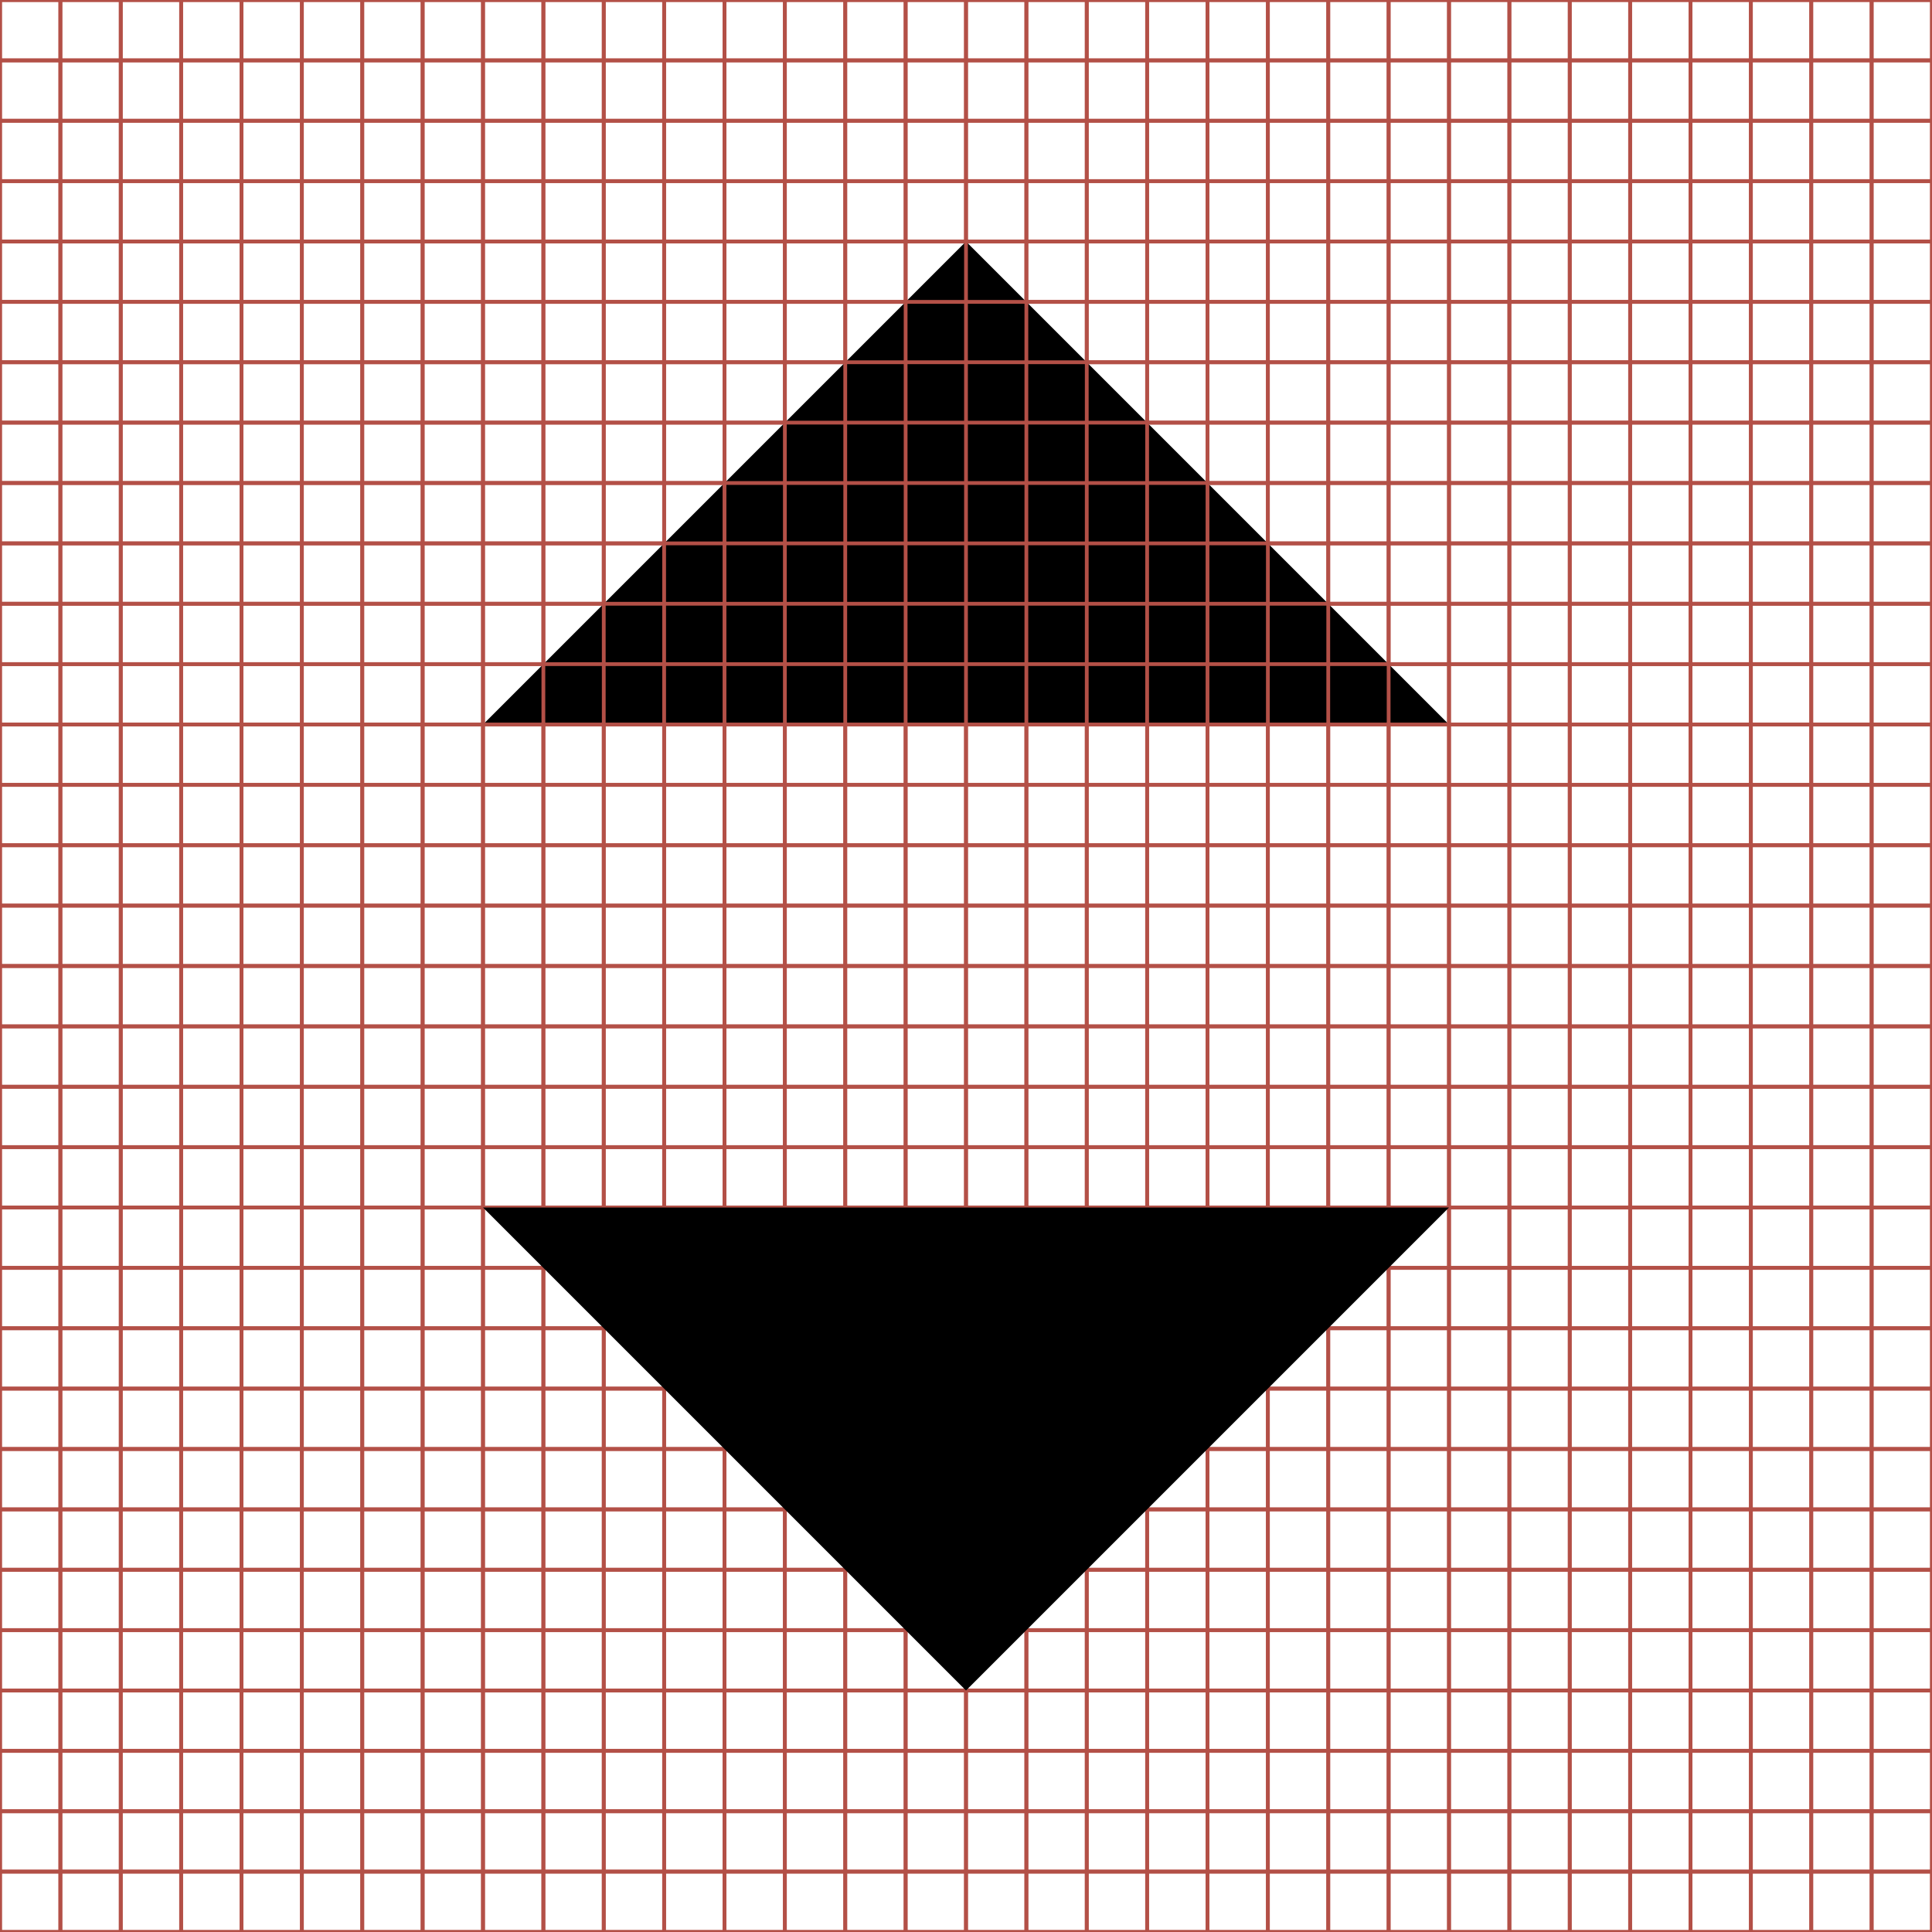
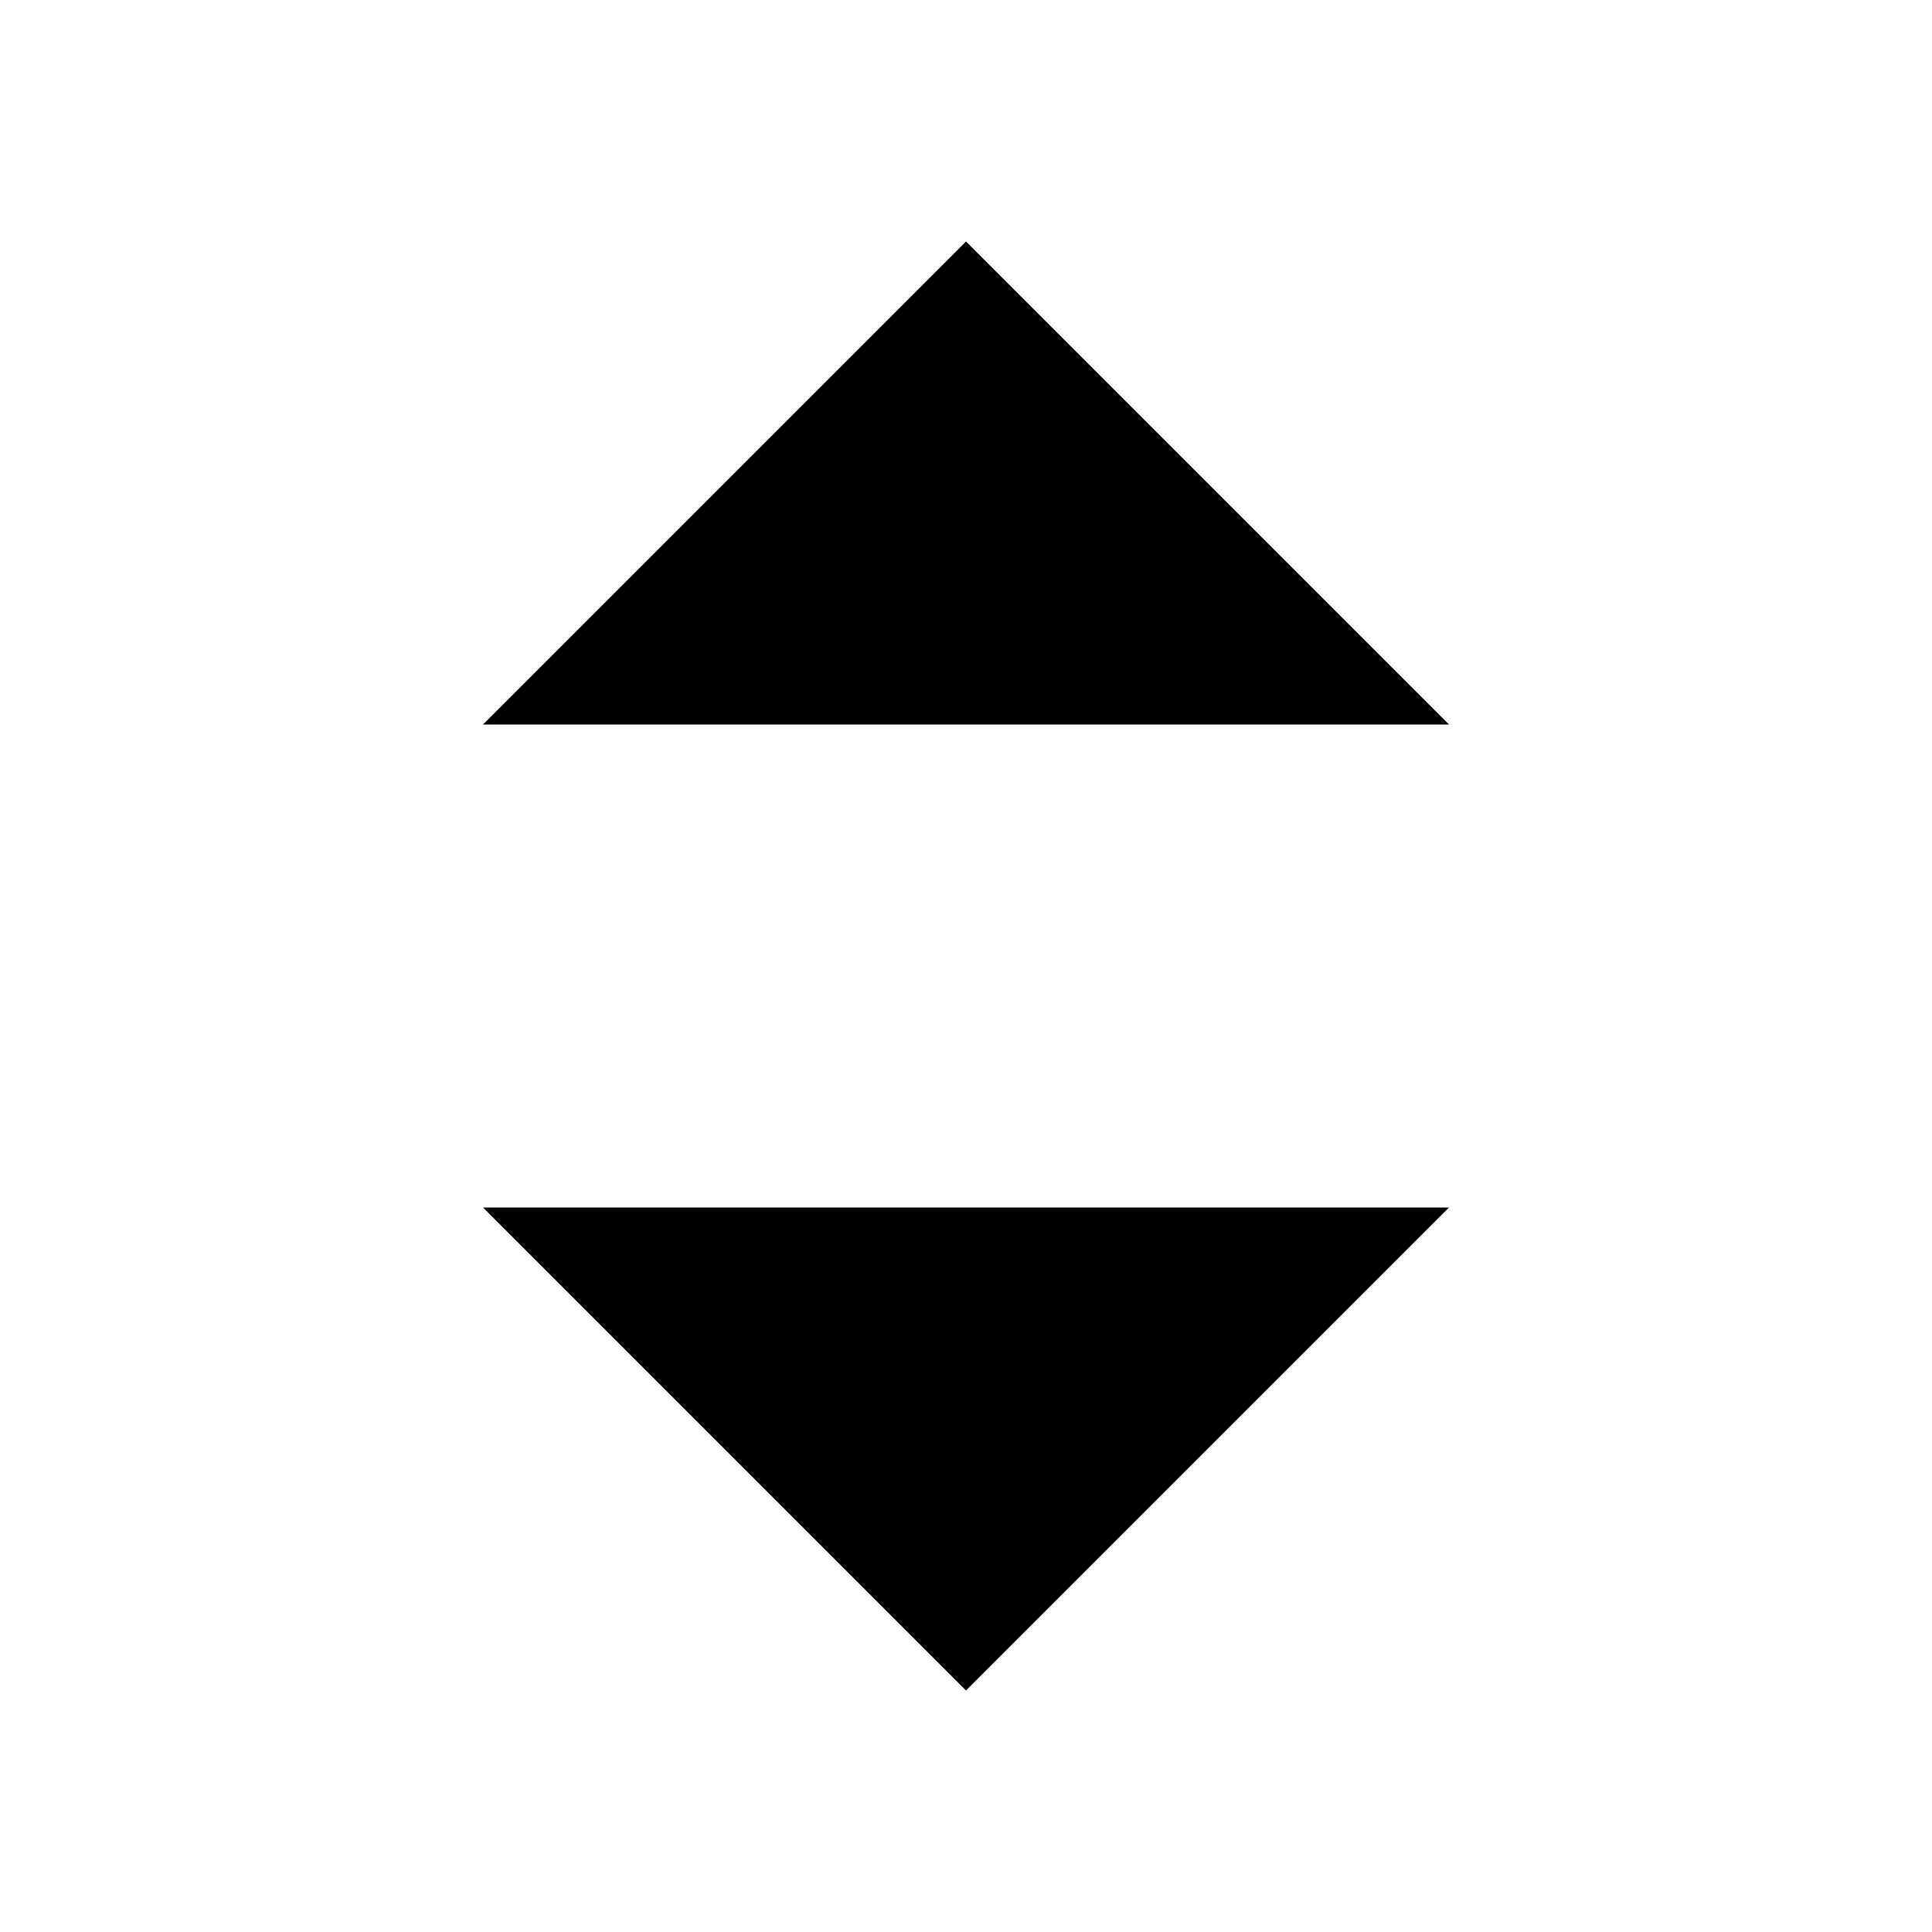
<svg xmlns="http://www.w3.org/2000/svg" width="512" height="512" x="0px" y="0px" viewBox="0 0 512 512">
  <g class="asc-arrow">
-     <line fill="none" stroke="#B35047" x1="48" y1="0" x2="48" y2="512" id="svg_2" />
-     <line fill="none" stroke="#B35047" x1="80" y1="0" x2="80" y2="512" id="svg_3" />
-     <line fill="none" stroke="#B35047" x1="112" y1="0" x2="112" y2="512" id="svg_4" />
-     <line fill="none" stroke="#B35047" x1="144" y1="0" x2="144" y2="512" id="svg_5" />
-     <line fill="none" stroke="#B35047" x1="176" y1="0" x2="176" y2="512" id="svg_6" />
-     <line fill="none" stroke="#B35047" x1="208" y1="0" x2="208" y2="512" id="svg_7" />
-     <line fill="none" stroke="#B35047" x1="240" y1="0" x2="240" y2="512" id="svg_8" />
-     <line fill="none" stroke="#B35047" x1="272" y1="0" x2="272" y2="512" id="svg_9" />
-     <line fill="none" stroke="#B35047" x1="304" y1="0" x2="304" y2="512" id="svg_10" />
-     <line fill="none" stroke="#B35047" x1="336" y1="0" x2="336" y2="512" id="svg_11" />
-     <line fill="none" stroke="#B35047" x1="368" y1="0" x2="368" y2="512" id="svg_12" />
-     <line fill="none" stroke="#B35047" x1="400" y1="0" x2="400" y2="512" id="svg_13" />
-     <line fill="none" stroke="#B35047" x1="432" y1="0" x2="432" y2="512" id="svg_14" />
-     <line fill="none" stroke="#B35047" x1="464" y1="0" x2="464" y2="512" id="svg_15" />
-     <line fill="none" stroke="#B35047" x1="496" y1="0" x2="496" y2="512" id="svg_16" />
-     <line fill="none" stroke="#B35047" x1="0" y1="48" x2="512" y2="48" id="svg_17" />
-     <line fill="none" stroke="#B35047" x1="0" y1="80" x2="512" y2="80" id="svg_18" />
-     <line fill="none" stroke="#B35047" x1="0" y1="112" x2="512" y2="112" id="svg_19" />
-     <line fill="none" stroke="#B35047" x1="0" y1="144" x2="512" y2="144" id="svg_20" />
-     <line fill="none" stroke="#B35047" x1="0" y1="176" x2="512" y2="176" id="svg_21" />
-     <line fill="none" stroke="#B35047" x1="0" y1="208" x2="512" y2="208" id="svg_22" />
-     <line fill="none" stroke="#B35047" x1="0" y1="240" x2="512" y2="240" id="svg_23" />
-     <line fill="none" stroke="#B35047" x1="0" y1="272" x2="512" y2="272" id="svg_24" />
-     <line fill="none" stroke="#B35047" x1="0" y1="304" x2="512" y2="304" id="svg_25" />
-     <line fill="none" stroke="#B35047" x1="0" y1="336" x2="512" y2="336" id="svg_26" />
-     <line fill="none" stroke="#B35047" x1="0" y1="368" x2="512" y2="368" id="svg_27" />
-     <line fill="none" stroke="#B35047" x1="0" y1="400" x2="512" y2="400" id="svg_28" />
-     <line fill="none" stroke="#B35047" x1="0" y1="432" x2="512" y2="432" id="svg_29" />
-     <line fill="none" stroke="#B35047" x1="0" y1="464" x2="512" y2="464" id="svg_30" />
-     <line fill="none" stroke="#B35047" x1="0" y1="496" x2="512" y2="496" id="svg_31" />
-     <line fill="none" stroke="#B35047" x1="0" y1="16" x2="512" y2="16" id="svg_32" />
-     <line fill="none" stroke="#B35047" x1="16" y1="0" x2="16" y2="512" id="svg_33" />
-     <line fill="none" stroke="#B35047" x1="32" y1="0" x2="32" y2="512" id="svg_35" />
-     <line fill="none" stroke="#B35047" x1="64" y1="0" x2="64" y2="512" id="svg_36" />
-     <line fill="none" stroke="#B35047" x1="96" y1="0" x2="96" y2="512" id="svg_37" />
-     <line fill="none" stroke="#B35047" x1="128" y1="0" x2="128" y2="512" id="svg_38" />
-     <line fill="none" stroke="#B35047" x1="160" y1="0" x2="160" y2="512" id="svg_39" />
-     <line fill="none" stroke="#B35047" x1="192" y1="0" x2="192" y2="512" id="svg_40" />
-     <line fill="none" stroke="#B35047" x1="224" y1="0" x2="224" y2="512" id="svg_41" />
-     <line fill="none" stroke="#B35047" x1="256" y1="0" x2="256" y2="512" id="svg_42" />
-     <line fill="none" stroke="#B35047" x1="288" y1="0" x2="288" y2="512" id="svg_43" />
-     <line fill="none" stroke="#B35047" x1="320" y1="0" x2="320" y2="512" id="svg_44" />
-     <line fill="none" stroke="#B35047" x1="352" y1="0" x2="352" y2="512" id="svg_45" />
-     <line fill="none" stroke="#B35047" x1="384" y1="0" x2="384" y2="512" id="svg_46" />
-     <line fill="none" stroke="#B35047" x1="416" y1="0" x2="416" y2="512" id="svg_47" />
-     <line fill="none" stroke="#B35047" x1="448" y1="0" x2="448" y2="512" id="svg_48" />
-     <line fill="none" stroke="#B35047" x1="480" y1="0" x2="480" y2="512" id="svg_49" />
-     <line fill="none" stroke="#B35047" x1="0" y1="32" x2="512" y2="32" id="svg_50" />
-     <line fill="none" stroke="#B35047" x1="0" y1="64" x2="512" y2="64" id="svg_51" />
-     <line fill="none" stroke="#B35047" x1="0" y1="96" x2="512" y2="96" id="svg_52" />
-     <line fill="none" stroke="#B35047" x1="0" y1="128" x2="512" y2="128" id="svg_53" />
-     <line fill="none" stroke="#B35047" x1="0" y1="160" x2="512" y2="160" id="svg_54" />
-     <line fill="none" stroke="#B35047" x1="0" y1="192" x2="512" y2="192" id="svg_55" />
-     <line fill="none" stroke="#B35047" x1="0" y1="224" x2="512" y2="224" id="svg_56" />
-     <line fill="none" stroke="#B35047" x1="0" y1="256" x2="512" y2="256" id="svg_57" />
-     <line fill="none" stroke="#B35047" x1="0" y1="288" x2="512" y2="288" id="svg_58" />
-     <line fill="none" stroke="#B35047" x1="0" y1="320" x2="512" y2="320" id="svg_59" />
-     <line fill="none" stroke="#B35047" x1="0" y1="352" x2="512" y2="352" id="svg_60" />
-     <line fill="none" stroke="#B35047" x1="0" y1="384" x2="512" y2="384" id="svg_61" />
-     <line fill="none" stroke="#B35047" x1="0" y1="416" x2="512" y2="416" id="svg_62" />
-     <line fill="none" stroke="#B35047" x1="0" y1="448" x2="512" y2="448" id="svg_63" />
-     <line fill="none" stroke="#B35047" x1="0" y1="480" x2="512" y2="480" id="svg_64" />
-     <rect fill="none" stroke="#B35047" width="512" height="512" id="svg_65" />
    <polygon points="384,192 256,64 128,192" />
  </g>
  <g class="desc-arrow">
-     <line fill="none" stroke="#B35047" x1="48" y1="0" x2="48" y2="512" id="svg_69" />
-     <line fill="none" stroke="#B35047" x1="80" y1="0" x2="80" y2="512" id="svg_70" />
-     <line fill="none" stroke="#B35047" x1="112" y1="0" x2="112" y2="512" id="svg_71" />
-     <line fill="none" stroke="#B35047" x1="144" y1="0" x2="144" y2="512" id="svg_72" />
-     <line fill="none" stroke="#B35047" x1="176" y1="0" x2="176" y2="512" id="svg_73" />
-     <line fill="none" stroke="#B35047" x1="208" y1="0" x2="208" y2="512" id="svg_74" />
-     <line fill="none" stroke="#B35047" x1="240" y1="0" x2="240" y2="512" id="svg_75" />
-     <line fill="none" stroke="#B35047" x1="272" y1="0" x2="272" y2="512" id="svg_76" />
-     <line fill="none" stroke="#B35047" x1="304" y1="0" x2="304" y2="512" id="svg_77" />
-     <line fill="none" stroke="#B35047" x1="336" y1="0" x2="336" y2="512" id="svg_78" />
-     <line fill="none" stroke="#B35047" x1="368" y1="0" x2="368" y2="512" id="svg_79" />
-     <line fill="none" stroke="#B35047" x1="400" y1="0" x2="400" y2="512" id="svg_80" />
-     <line fill="none" stroke="#B35047" x1="432" y1="0" x2="432" y2="512" id="svg_81" />
-     <line fill="none" stroke="#B35047" x1="464" y1="0" x2="464" y2="512" id="svg_82" />
-     <line fill="none" stroke="#B35047" x1="496" y1="0" x2="496" y2="512" id="svg_83" />
-     <line fill="none" stroke="#B35047" x1="0" y1="48" x2="512" y2="48" id="svg_84" />
-     <line fill="none" stroke="#B35047" x1="0" y1="80" x2="512" y2="80" id="svg_85" />
-     <line fill="none" stroke="#B35047" x1="0" y1="112" x2="512" y2="112" id="svg_86" />
-     <line fill="none" stroke="#B35047" x1="0" y1="144" x2="512" y2="144" id="svg_87" />
-     <line fill="none" stroke="#B35047" x1="0" y1="176" x2="512" y2="176" id="svg_88" />
-     <line fill="none" stroke="#B35047" x1="0" y1="208" x2="512" y2="208" id="svg_89" />
-     <line fill="none" stroke="#B35047" x1="0" y1="240" x2="512" y2="240" id="svg_90" />
-     <line fill="none" stroke="#B35047" x1="0" y1="272" x2="512" y2="272" id="svg_91" />
-     <line fill="none" stroke="#B35047" x1="0" y1="304" x2="512" y2="304" id="svg_92" />
-     <line fill="none" stroke="#B35047" x1="0" y1="336" x2="512" y2="336" id="svg_93" />
-     <line fill="none" stroke="#B35047" x1="0" y1="368" x2="512" y2="368" id="svg_94" />
-     <line fill="none" stroke="#B35047" x1="0" y1="400" x2="512" y2="400" id="svg_95" />
-     <line fill="none" stroke="#B35047" x1="0" y1="432" x2="512" y2="432" id="svg_96" />
-     <line fill="none" stroke="#B35047" x1="0" y1="464" x2="512" y2="464" id="svg_97" />
-     <line fill="none" stroke="#B35047" x1="0" y1="496" x2="512" y2="496" id="svg_98" />
-     <line fill="none" stroke="#B35047" x1="0" y1="16" x2="512" y2="16" id="svg_99" />
-     <line fill="none" stroke="#B35047" x1="16" y1="0" x2="16" y2="512" id="svg_100" />
-     <line fill="none" stroke="#B35047" x1="32" y1="0" x2="32" y2="512" id="svg_102" />
-     <line fill="none" stroke="#B35047" x1="64" y1="0" x2="64" y2="512" id="svg_103" />
-     <line fill="none" stroke="#B35047" x1="96" y1="0" x2="96" y2="512" id="svg_104" />
-     <line fill="none" stroke="#B35047" x1="128" y1="0" x2="128" y2="512" id="svg_105" />
-     <line fill="none" stroke="#B35047" x1="160" y1="0" x2="160" y2="512" id="svg_106" />
-     <line fill="none" stroke="#B35047" x1="192" y1="0" x2="192" y2="512" id="svg_107" />
-     <line fill="none" stroke="#B35047" x1="224" y1="0" x2="224" y2="512" id="svg_108" />
-     <line fill="none" stroke="#B35047" x1="256" y1="0" x2="256" y2="512" id="svg_109" />
-     <line fill="none" stroke="#B35047" x1="288" y1="0" x2="288" y2="512" id="svg_110" />
-     <line fill="none" stroke="#B35047" x1="320" y1="0" x2="320" y2="512" id="svg_111" />
-     <line fill="none" stroke="#B35047" x1="352" y1="0" x2="352" y2="512" id="svg_112" />
-     <line fill="none" stroke="#B35047" x1="384" y1="0" x2="384" y2="512" id="svg_113" />
-     <line fill="none" stroke="#B35047" x1="416" y1="0" x2="416" y2="512" id="svg_114" />
-     <line fill="none" stroke="#B35047" x1="448" y1="0" x2="448" y2="512" id="svg_115" />
-     <line fill="none" stroke="#B35047" x1="480" y1="0" x2="480" y2="512" id="svg_116" />
-     <line fill="none" stroke="#B35047" x1="0" y1="32" x2="512" y2="32" id="svg_117" />
-     <line fill="none" stroke="#B35047" x1="0" y1="64" x2="512" y2="64" id="svg_118" />
-     <line fill="none" stroke="#B35047" x1="0" y1="96" x2="512" y2="96" id="svg_119" />
-     <line fill="none" stroke="#B35047" x1="0" y1="128" x2="512" y2="128" id="svg_120" />
-     <line fill="none" stroke="#B35047" x1="0" y1="160" x2="512" y2="160" id="svg_121" />
-     <line fill="none" stroke="#B35047" x1="0" y1="192" x2="512" y2="192" id="svg_122" />
-     <line fill="none" stroke="#B35047" x1="0" y1="224" x2="512" y2="224" id="svg_123" />
-     <line fill="none" stroke="#B35047" x1="0" y1="256" x2="512" y2="256" id="svg_124" />
-     <line fill="none" stroke="#B35047" x1="0" y1="288" x2="512" y2="288" id="svg_125" />
-     <line fill="none" stroke="#B35047" x1="0" y1="320" x2="512" y2="320" id="svg_126" />
-     <line fill="none" stroke="#B35047" x1="0" y1="352" x2="512" y2="352" id="svg_127" />
-     <line fill="none" stroke="#B35047" x1="0" y1="384" x2="512" y2="384" id="svg_128" />
-     <line fill="none" stroke="#B35047" x1="0" y1="416" x2="512" y2="416" id="svg_129" />
-     <line fill="none" stroke="#B35047" x1="0" y1="448" x2="512" y2="448" id="svg_130" />
-     <line fill="none" stroke="#B35047" x1="0" y1="480" x2="512" y2="480" id="svg_131" />
-     <rect fill="none" stroke="#B35047" width="512" height="512" id="svg_132" />
    <polygon points="128,320 256,448 384,320" />
  </g>
</svg>
